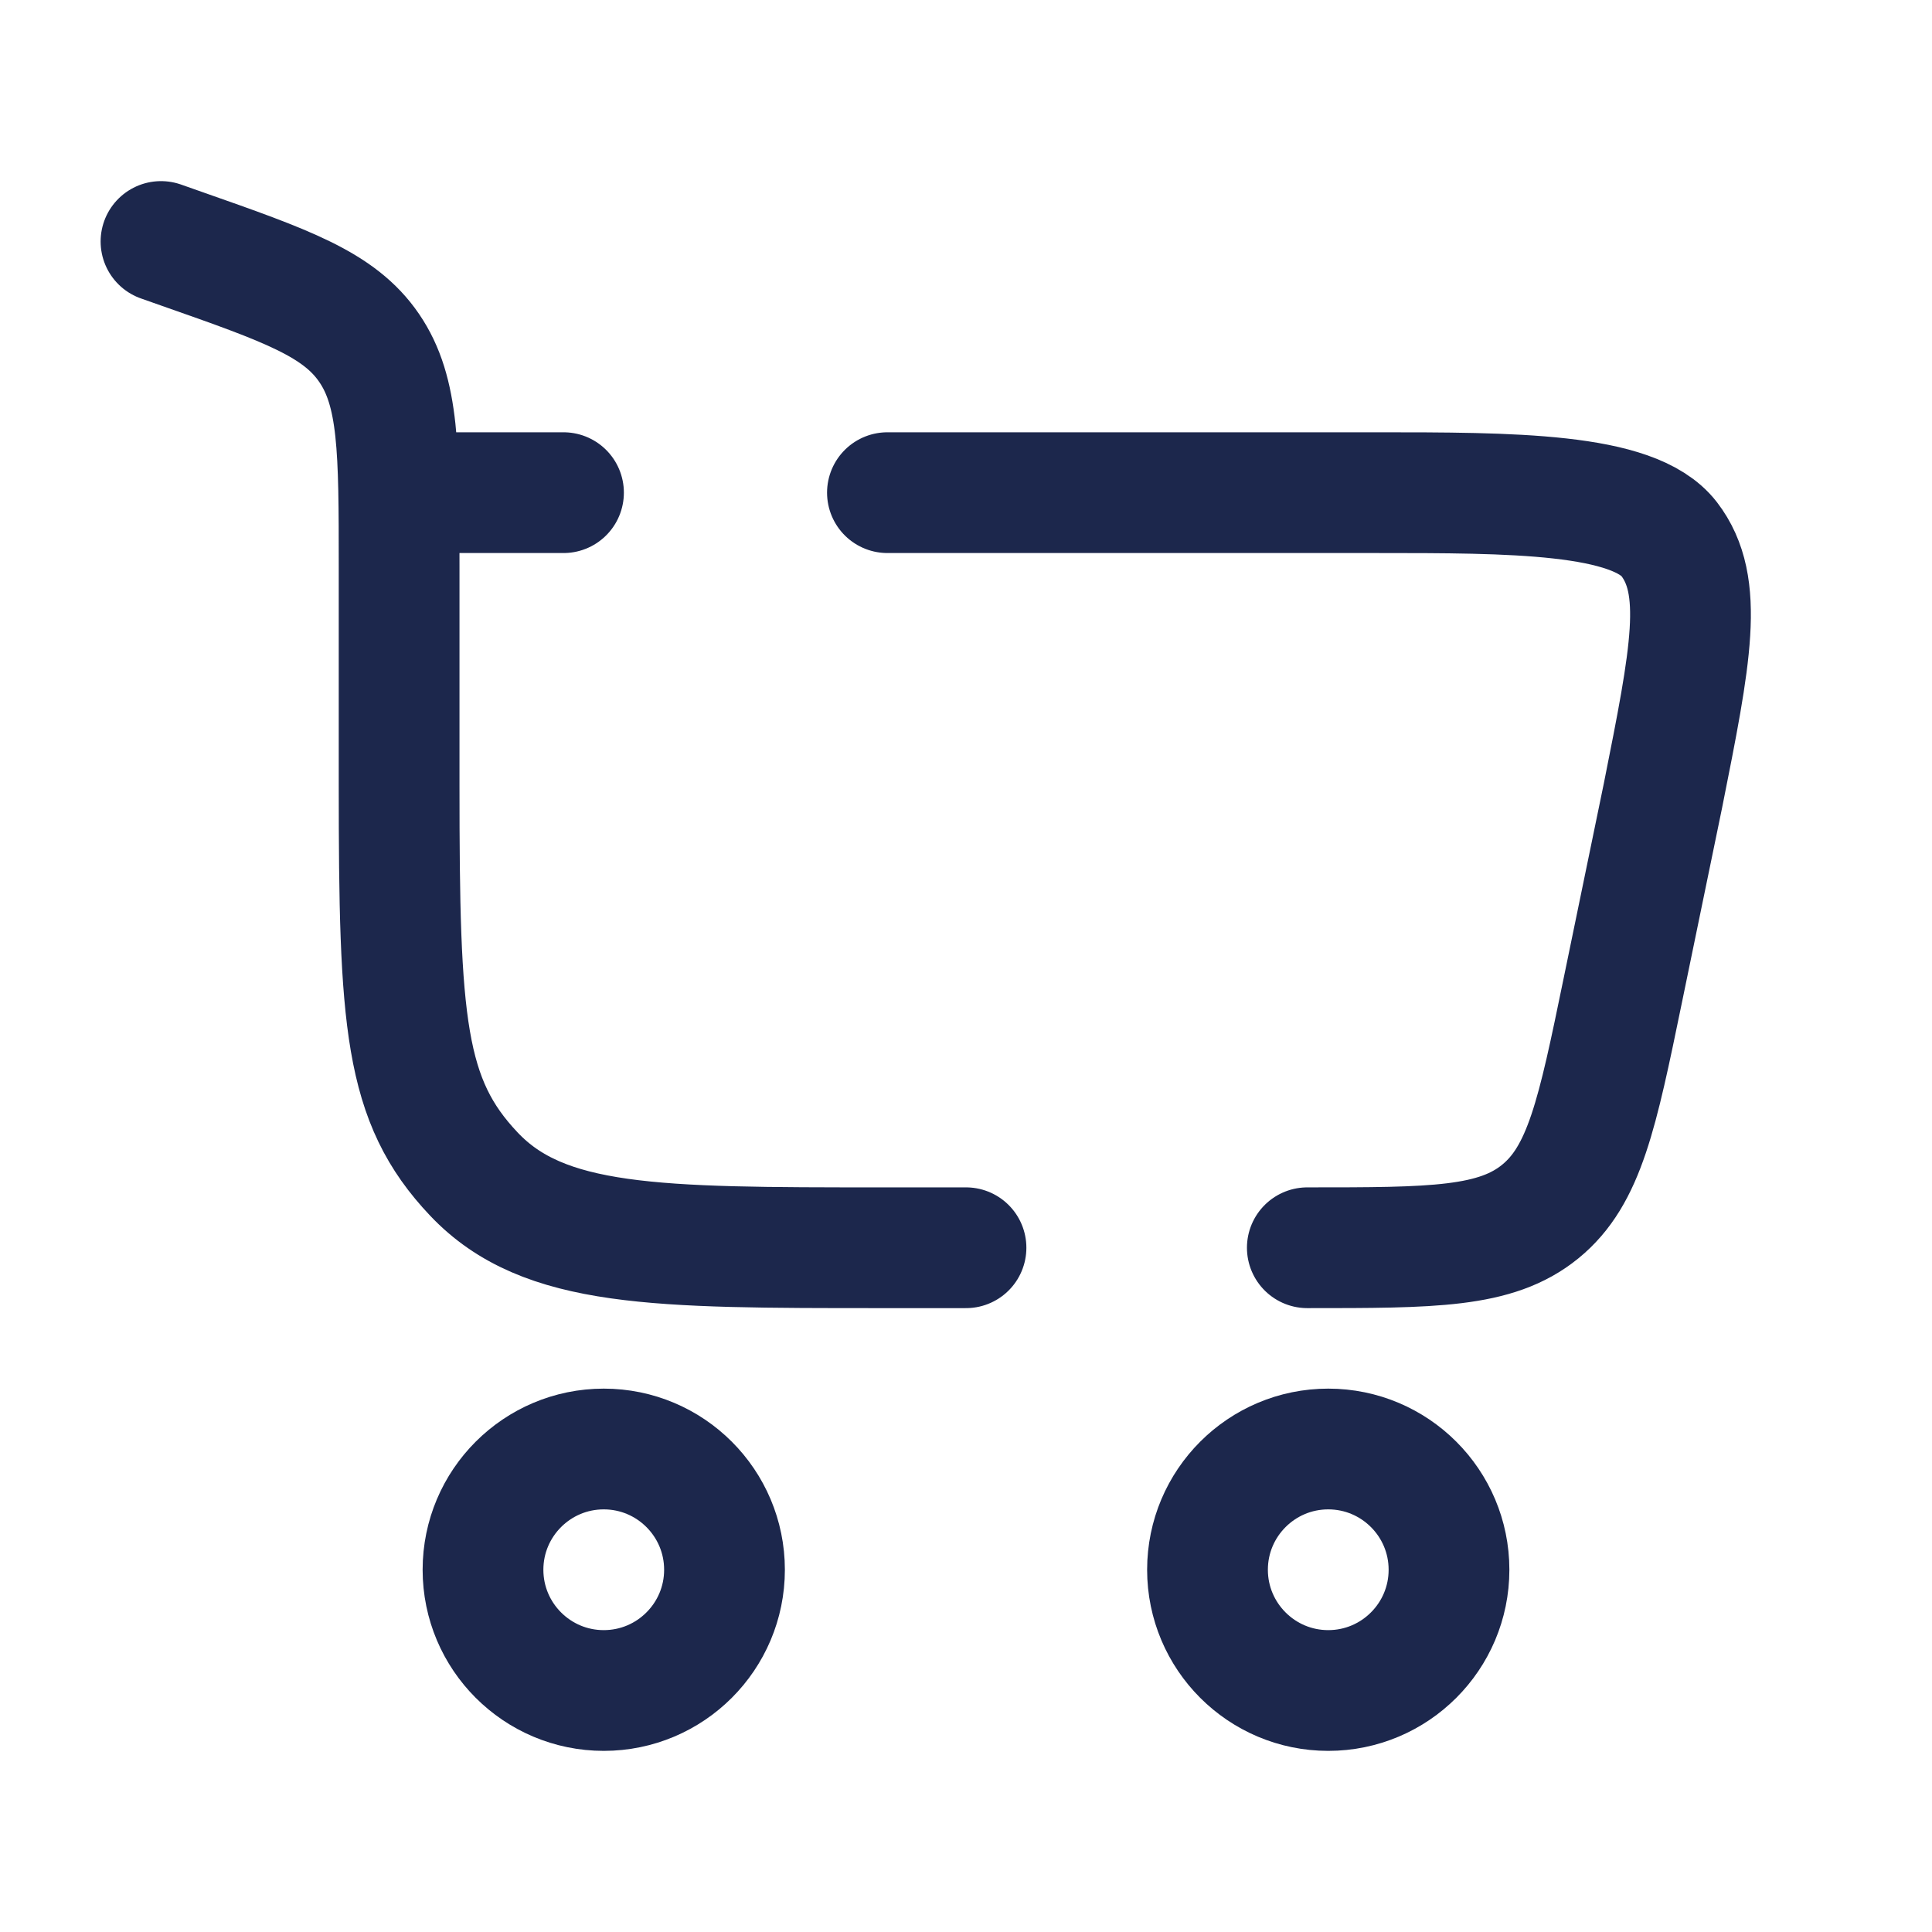
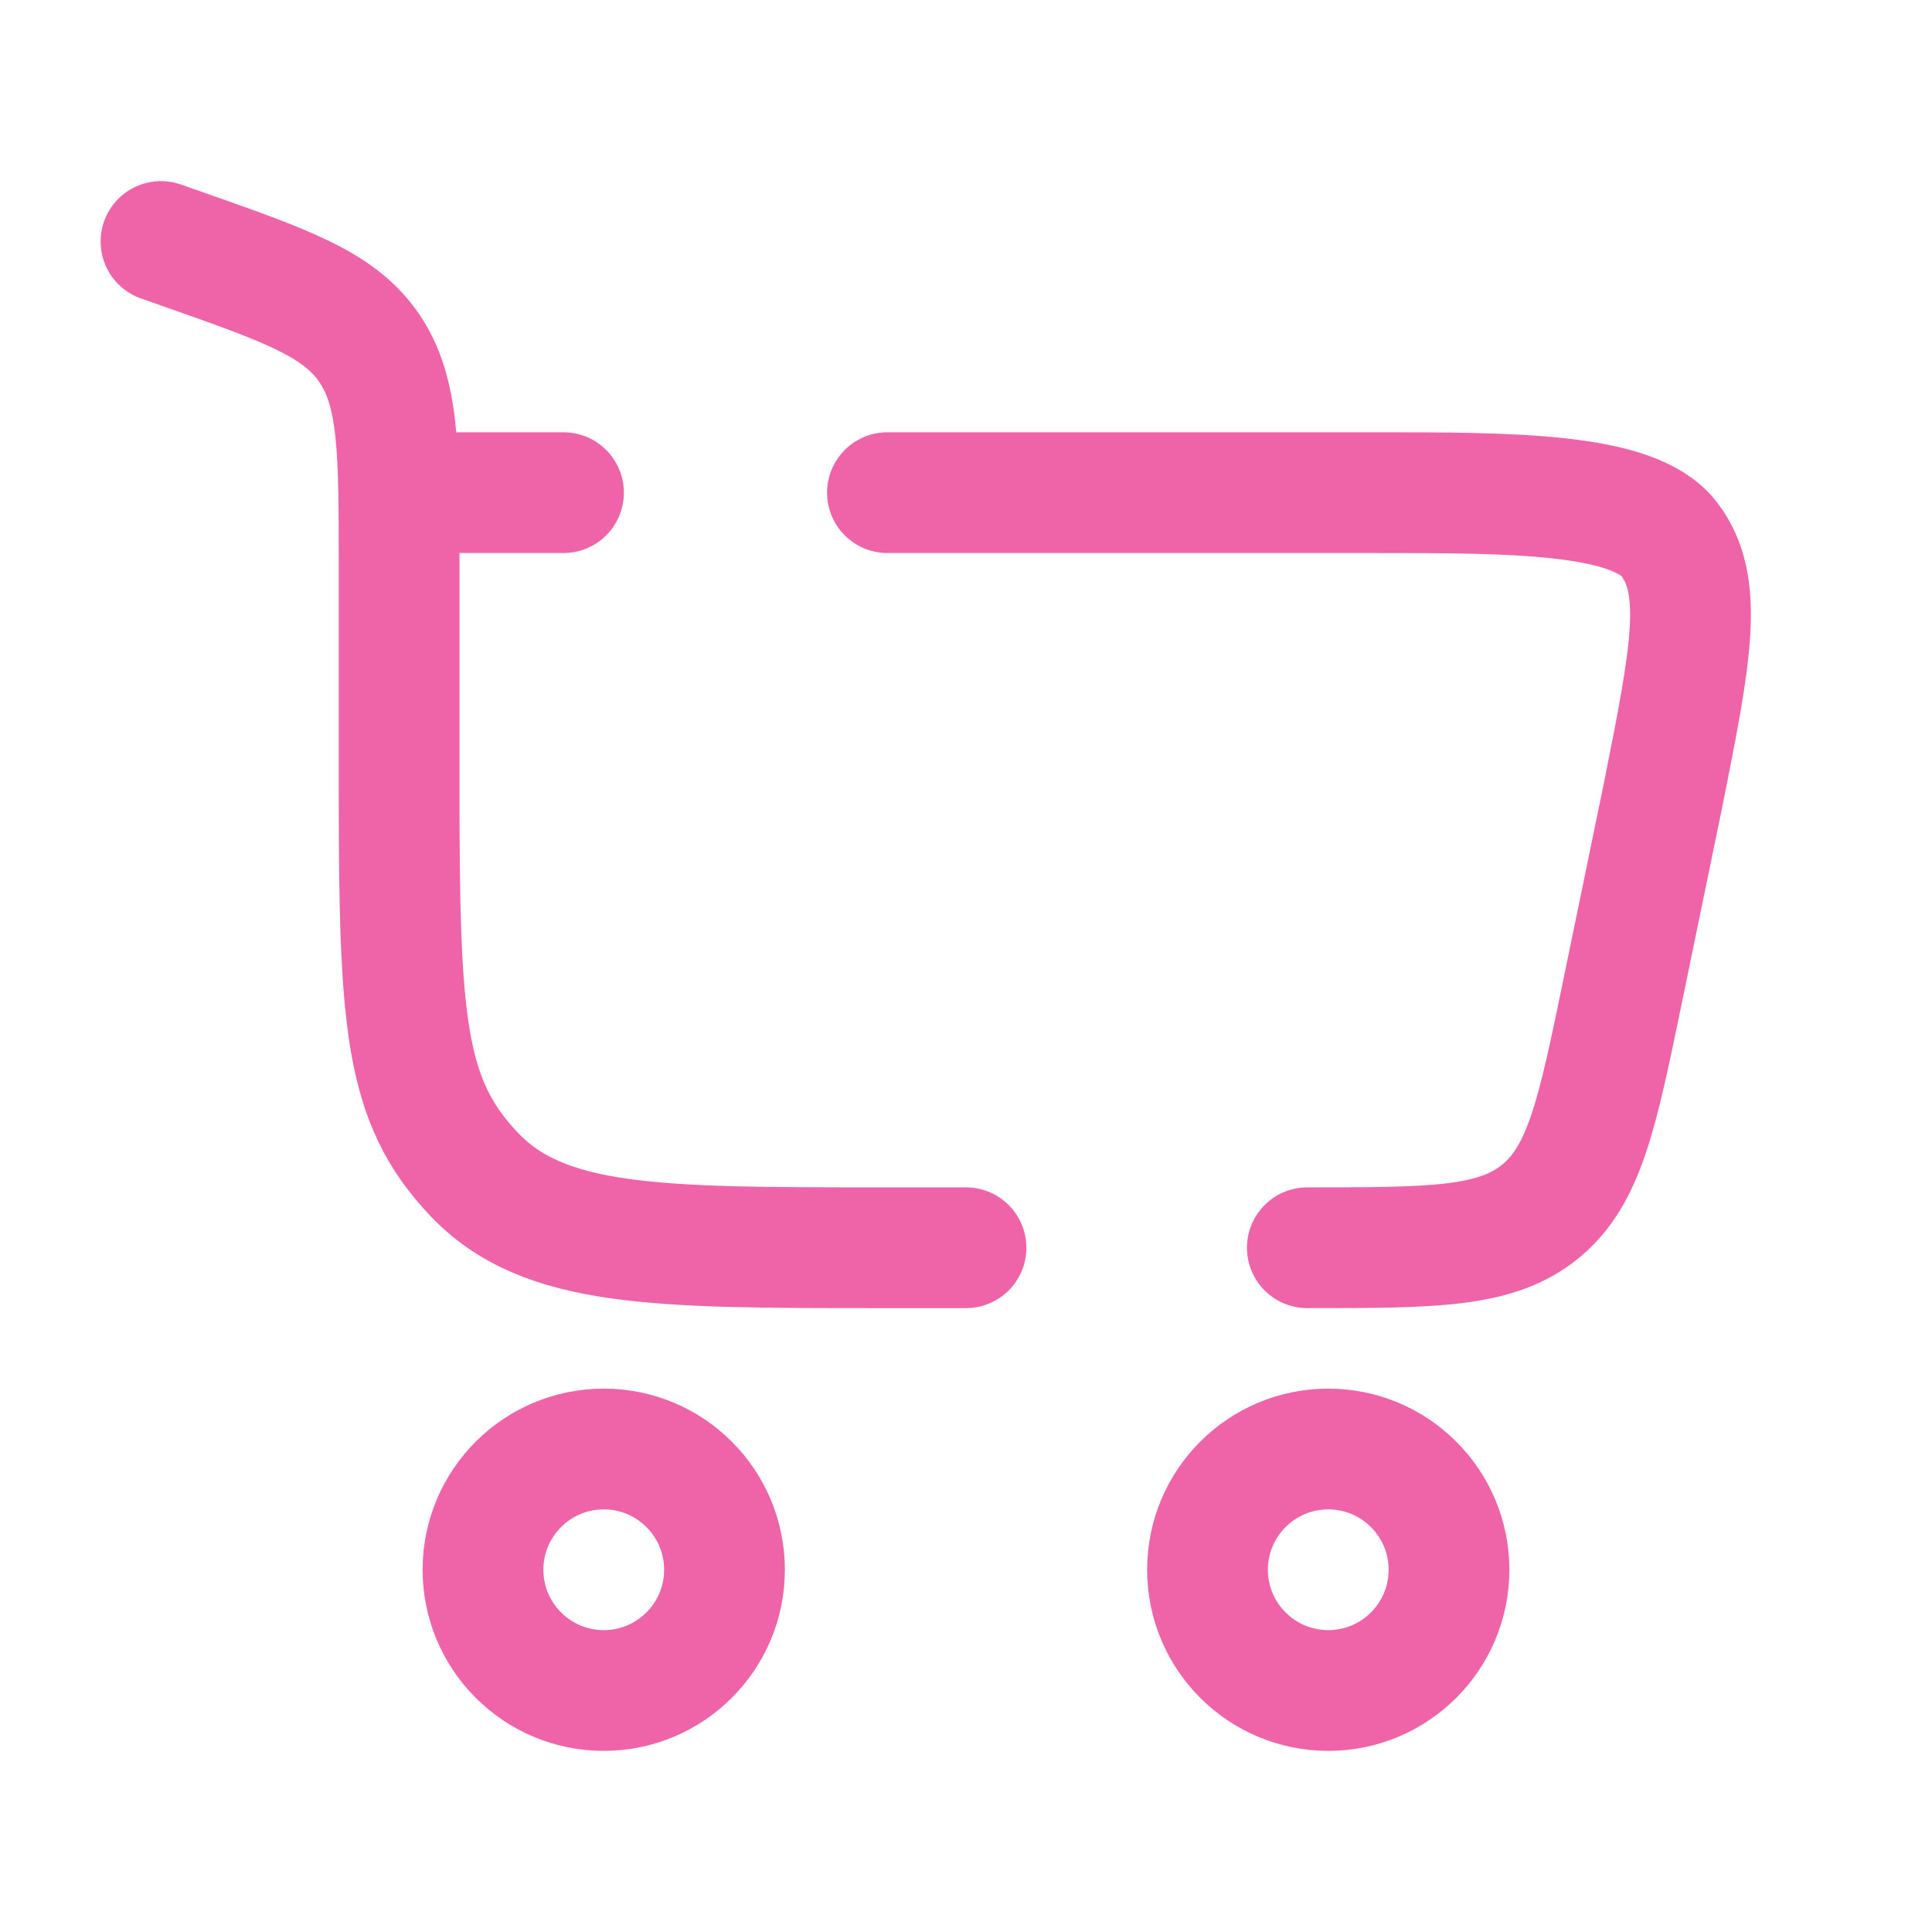
<svg xmlns="http://www.w3.org/2000/svg" width="800px" height="800px" viewBox="0 0 24 24" fill="none">
-   <path d="M7.5 18C8.328 18 9 18.672 9 19.5C9 20.328 8.328 21 7.5 21C6.672 21 6 20.328 6 19.5C6 18.672 6.672 18 7.5 18Z" stroke="#1C274C" stroke-width="1.5" />
-   <path d="M16.5 18C17.328 18 18 18.672 18 19.5C18 20.328 17.328 21 16.5 21C15.672 21 15 20.328 15 19.5C15 18.672 15.672 18 16.5 18Z" stroke="#1C274C" stroke-width="1.5" />
-   <path d="M2 3L2.261 3.092C3.563 3.549 4.214 3.778 4.586 4.323C4.958 4.868 4.958 5.591 4.958 7.038V9.76C4.958 12.702 5.021 13.672 5.888 14.586C6.754 15.5 8.149 15.5 10.938 15.5H12M16.24 15.5C17.801 15.5 18.582 15.5 19.134 15.05C19.685 14.601 19.843 13.836 20.158 12.307L20.658 9.883C21.005 8.144 21.178 7.274 20.735 6.697C20.291 6.12 18.774 6.12 17.089 6.12H11.024M4.958 6.12H7" stroke="#1C274C" stroke-width="1.5" stroke-linecap="round" />
+   <path d="M7.5 18C8.328 18 9 18.672 9 19.5C9 20.328 8.328 21 7.5 21C6.672 21 6 20.328 6 19.5C6 18.672 6.672 18 7.5 18Z" stroke="#ec4899d9" stroke-width="1.5" />
+   <path d="M16.5 18C17.328 18 18 18.672 18 19.5C18 20.328 17.328 21 16.5 21C15.672 21 15 20.328 15 19.5C15 18.672 15.672 18 16.5 18Z" stroke="#ec4899d9" stroke-width="1.5" />
+   <path d="M2 3L2.261 3.092C3.563 3.549 4.214 3.778 4.586 4.323C4.958 4.868 4.958 5.591 4.958 7.038V9.76C4.958 12.702 5.021 13.672 5.888 14.586C6.754 15.5 8.149 15.5 10.938 15.5H12M16.24 15.5C17.801 15.5 18.582 15.5 19.134 15.05C19.685 14.601 19.843 13.836 20.158 12.307L20.658 9.883C21.005 8.144 21.178 7.274 20.735 6.697C20.291 6.12 18.774 6.12 17.089 6.12H11.024M4.958 6.12H7" stroke="#ec4899d9" stroke-width="1.5" stroke-linecap="round" />
</svg>
